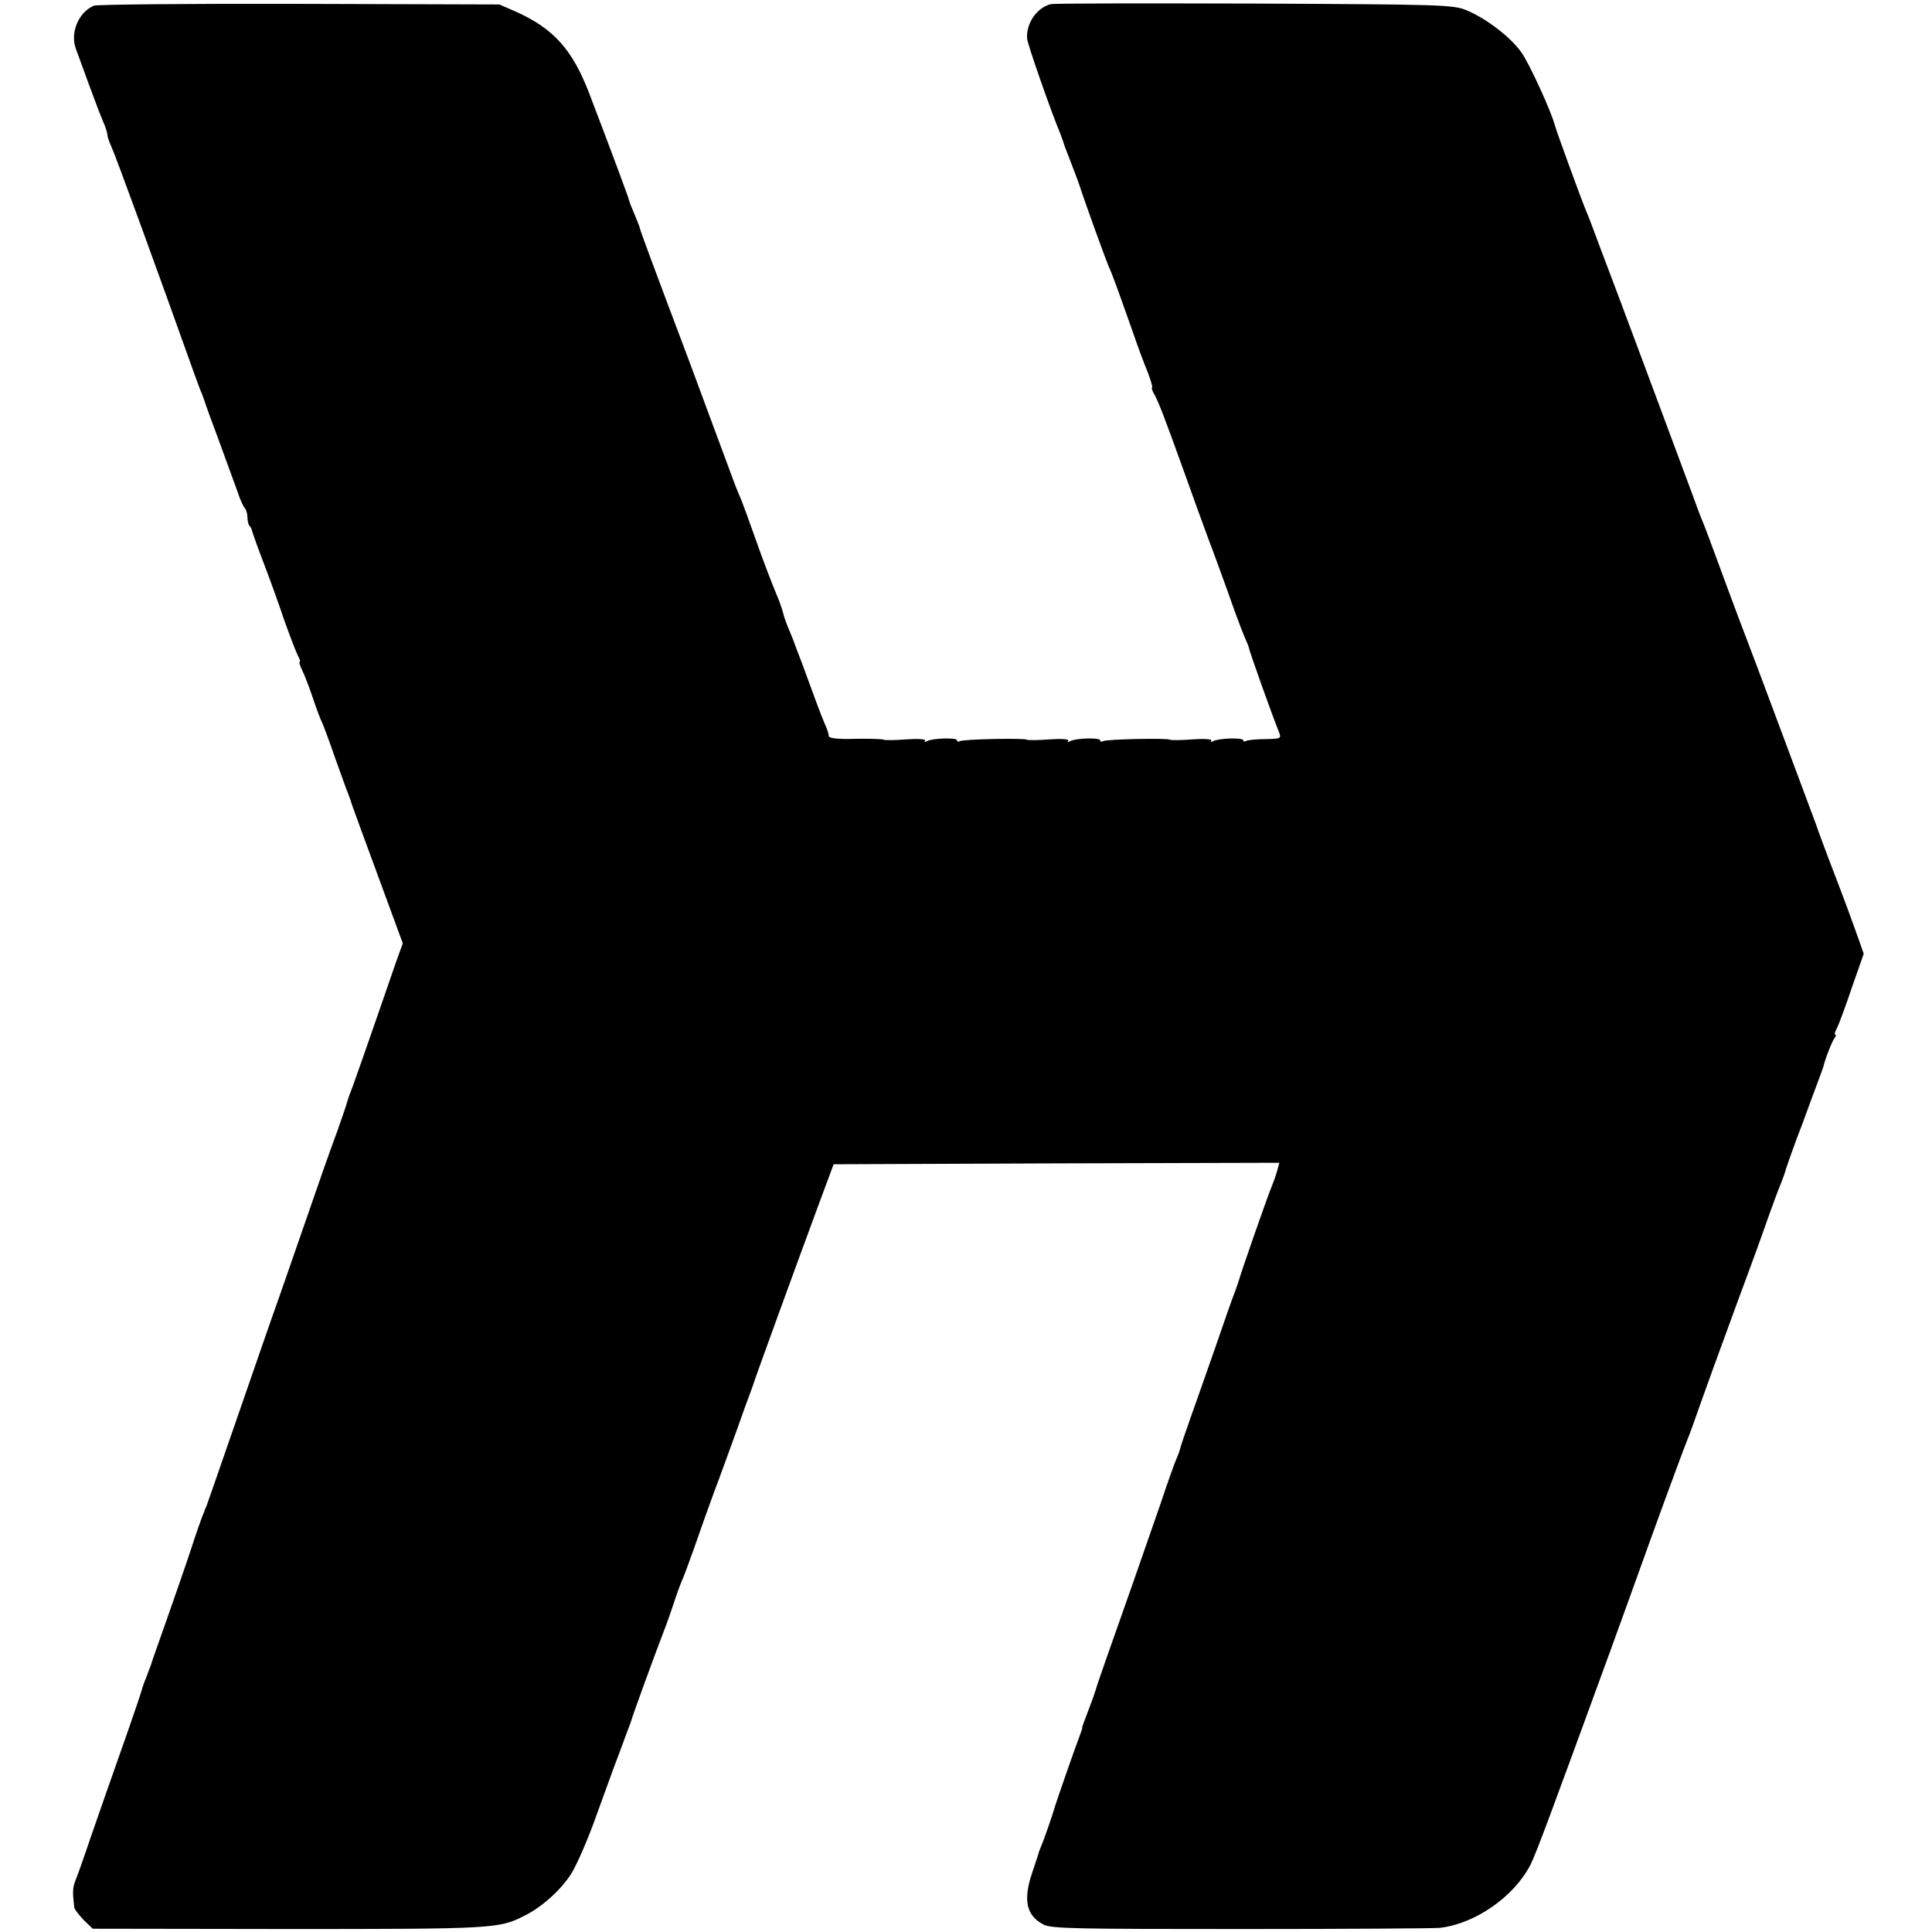
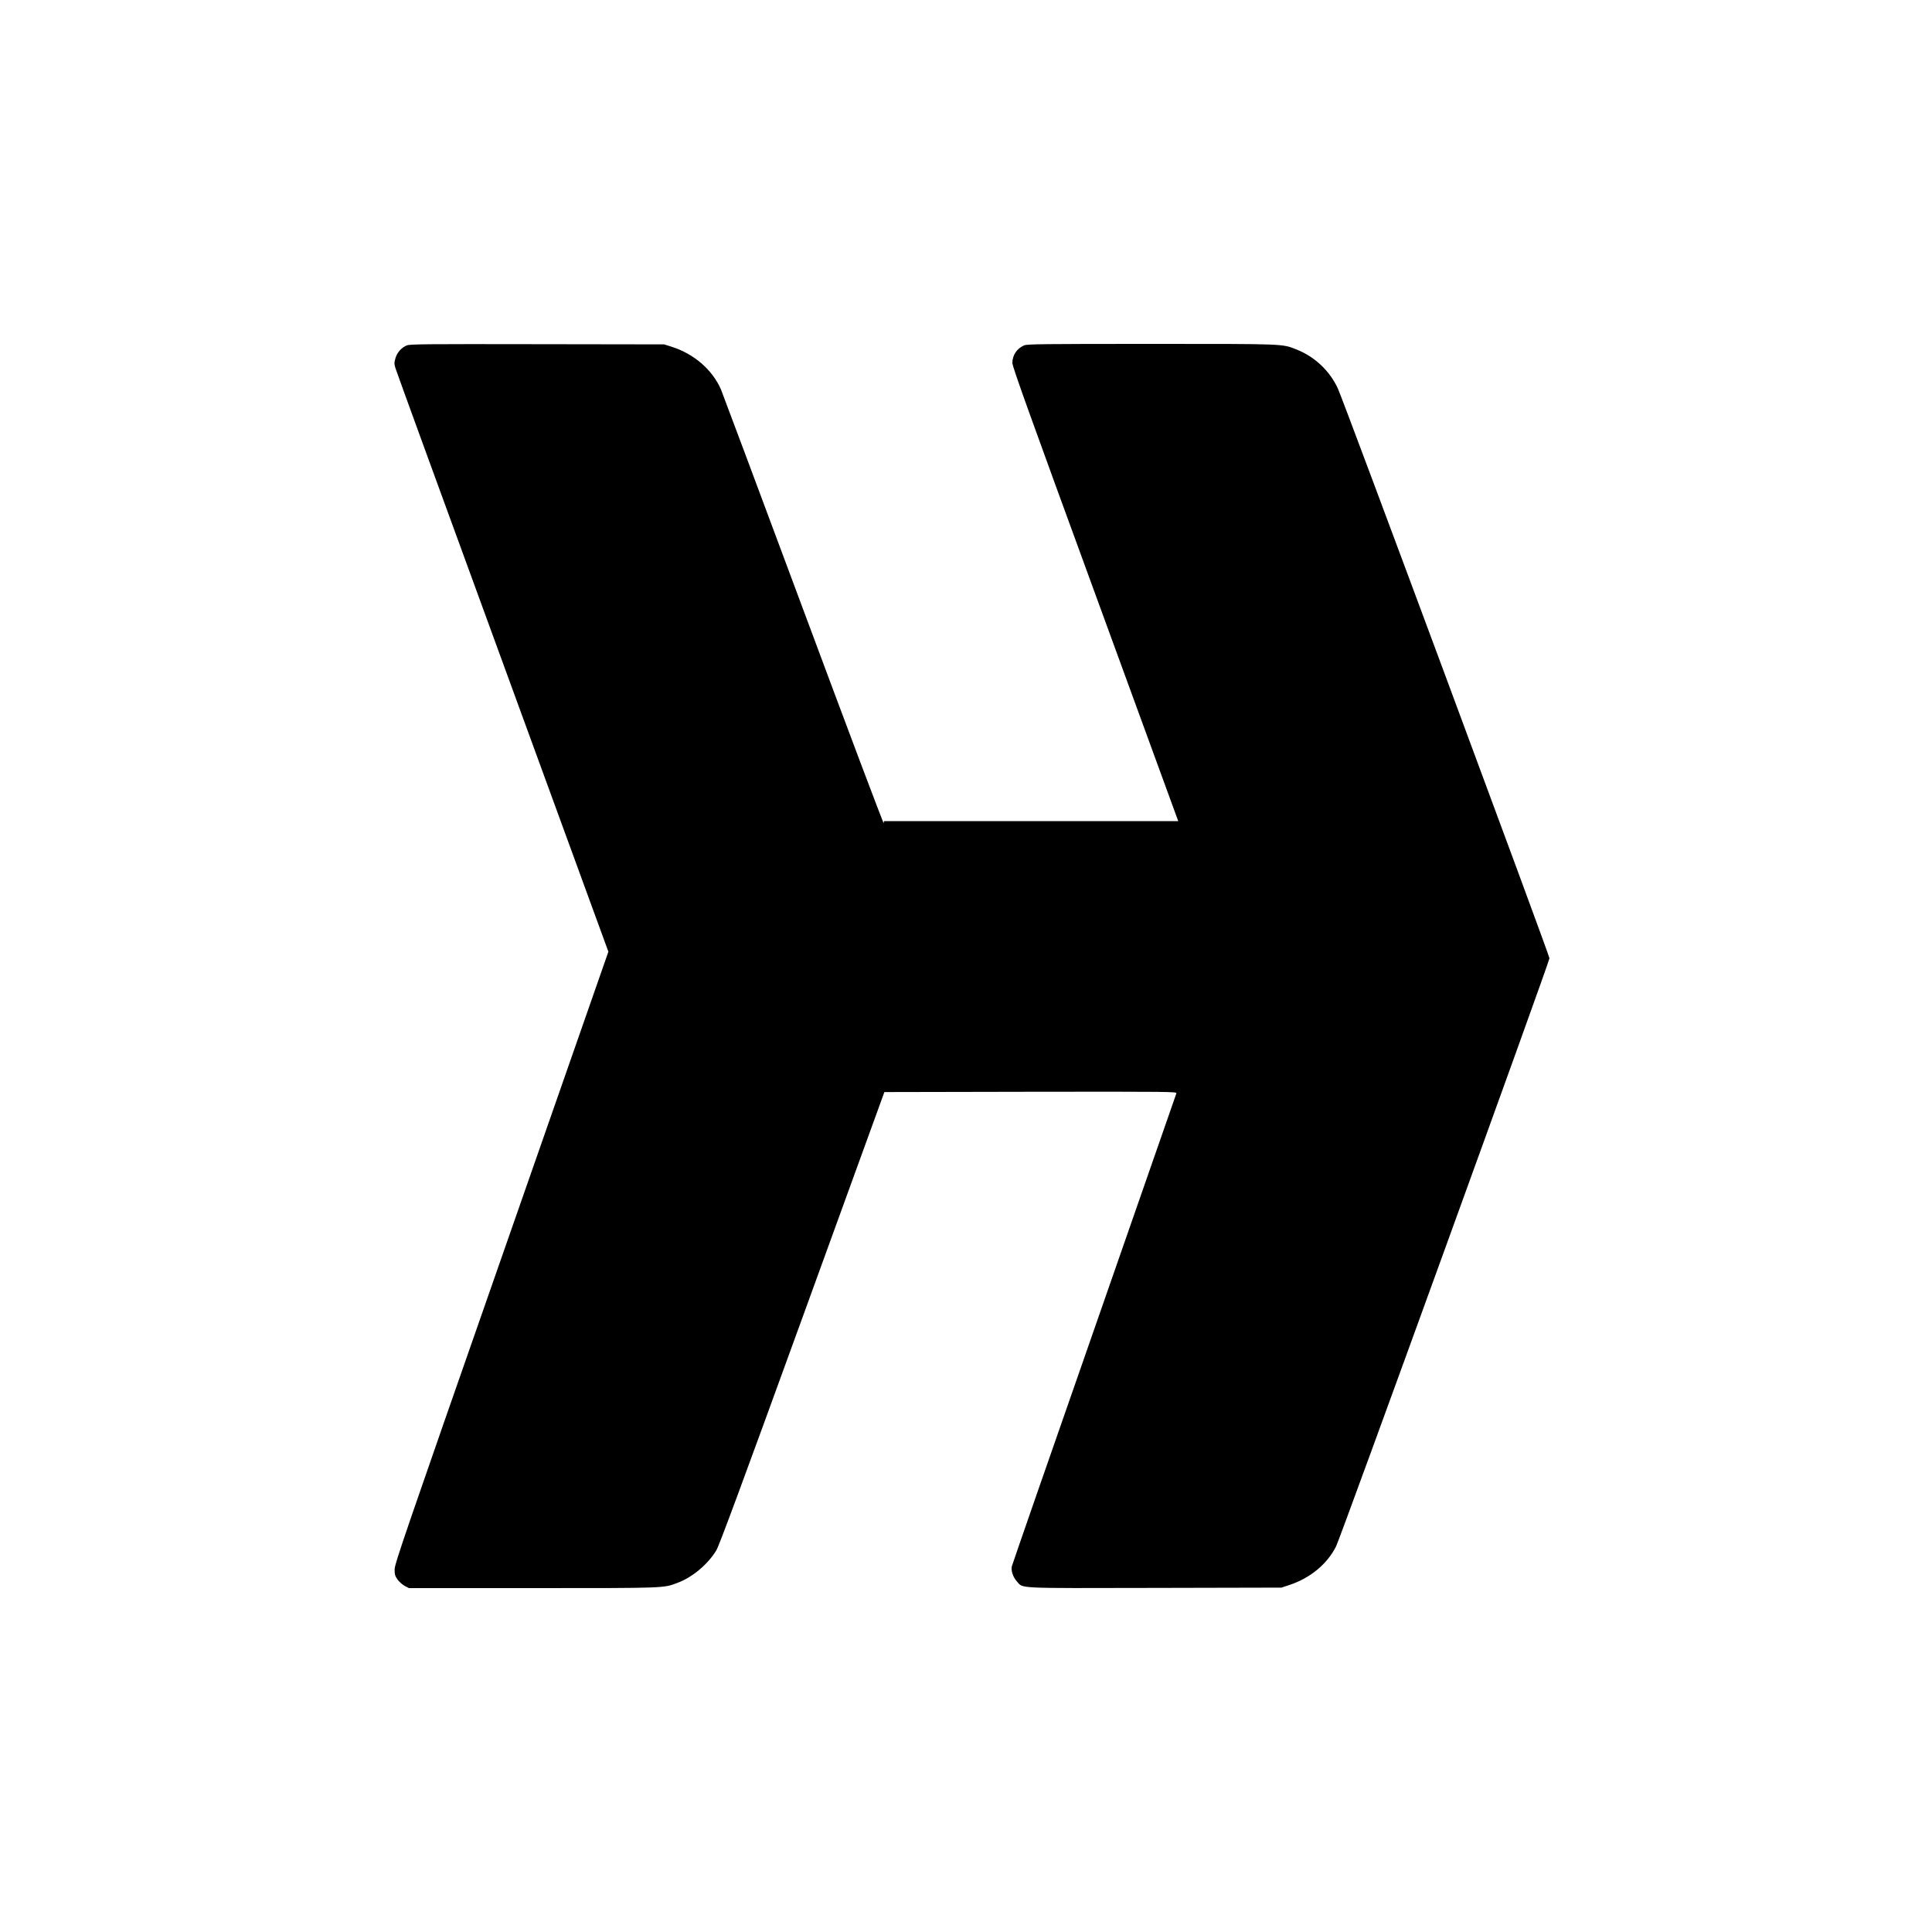
- <svg xmlns="http://www.w3.org/2000/svg" version="1.0" width="648pt" height="648pt" viewBox="0 0 648 648" preserveAspectRatio="xMidYMid meet">
-   <g transform="translate(0,648) scale(0.1,-0.1)" fill="#000000" stroke="none">
-     <path d="M315 6461 c-52 -22 -81 -92 -60 -146 4 -11 23 -63 42 -115 19 -52 41 -110 49 -128 8 -18 14 -37 14 -43 0 -6 6 -25 14 -42 15 -32 159 -428 280 -767 9 -25 19 -52 23 -60 3 -8 7 -19 9 -25 1 -5 23 -66 49 -135 25 -69 53 -145 62 -170 8 -25 19 -49 24 -54 5 -6 9 -20 9 -31 0 -12 3 -25 7 -29 4 -3 8 -12 9 -19 2 -7 19 -55 39 -107 20 -52 51 -138 69 -192 19 -53 39 -105 45 -117 7 -12 9 -21 6 -21 -3 0 1 -12 8 -27 8 -16 24 -57 36 -93 12 -36 26 -74 32 -85 5 -11 25 -65 44 -120 20 -55 38 -107 42 -115 3 -8 7 -19 9 -25 1 -5 16 -46 32 -90 16 -44 55 -149 86 -234 l57 -155 -20 -55 c-109 -316 -152 -438 -158 -451 -3 -8 -7 -20 -9 -27 -1 -6 -16 -49 -32 -95 -29 -78 -52 -144 -152 -433 -23 -66 -54 -156 -70 -200 -15 -44 -54 -154 -85 -245 -97 -280 -126 -364 -132 -380 -4 -8 -7 -17 -8 -20 -1 -3 -5 -12 -8 -20 -3 -8 -20 -55 -36 -105 -16 -49 -53 -155 -81 -235 -28 -80 -53 -149 -54 -155 -2 -5 -9 -23 -15 -40 -7 -16 -14 -37 -16 -45 -2 -8 -31 -94 -65 -190 -34 -96 -81 -231 -105 -300 -23 -69 -47 -136 -53 -150 -8 -22 -9 -35 -3 -87 0 -6 15 -25 31 -42 l31 -30 657 -1 c689 0 706 1 792 45 58 29 120 85 155 139 18 28 57 116 85 196 29 80 56 154 60 165 4 11 13 34 19 50 6 17 16 44 22 60 7 17 13 35 15 40 3 14 80 225 109 300 13 33 30 83 39 110 9 28 21 59 26 70 5 11 22 58 39 105 16 47 45 128 64 180 20 52 54 147 77 210 22 63 44 122 47 130 3 8 7 20 9 25 3 13 150 416 218 600 l52 140 748 3 747 2 -6 -22 c-3 -13 -12 -39 -20 -58 -21 -53 -106 -298 -109 -312 -2 -7 -8 -24 -13 -38 -6 -14 -36 -99 -67 -190 -32 -91 -68 -194 -81 -230 -20 -56 -35 -100 -40 -120 -1 -3 -6 -16 -12 -30 -6 -14 -29 -79 -51 -145 -23 -66 -62 -178 -87 -250 -90 -255 -127 -360 -129 -370 -2 -5 -6 -19 -10 -30 -32 -85 -38 -100 -36 -100 1 0 -3 -11 -8 -25 -17 -44 -83 -234 -87 -250 -5 -18 -33 -99 -42 -120 -3 -8 -7 -17 -8 -20 0 -3 -11 -35 -23 -71 -31 -92 -20 -144 38 -174 26 -14 113 -15 668 -15 350 0 648 2 662 4 119 14 249 105 304 213 20 41 66 165 266 713 15 41 78 215 139 385 62 171 117 319 122 330 5 11 23 61 40 110 37 104 35 98 129 355 40 107 85 231 100 275 16 44 34 94 41 110 7 17 13 35 15 40 2 11 38 112 59 165 7 19 22 60 33 90 11 30 24 64 28 75 4 11 8 22 9 25 7 30 30 88 38 98 5 6 6 12 3 12 -4 0 -2 9 5 21 6 12 29 73 50 136 l40 114 -20 57 c-20 56 -45 125 -97 260 -14 37 -34 90 -43 117 -27 72 -199 534 -215 575 -17 44 -61 160 -116 310 -23 63 -46 124 -51 135 -5 11 -19 49 -32 85 -28 76 -285 766 -297 795 -4 11 -18 47 -30 80 -12 33 -26 69 -31 80 -13 30 -100 268 -104 285 -12 46 -85 206 -112 244 -35 50 -116 113 -183 141 -43 19 -78 20 -710 23 -366 1 -674 1 -686 -2 -47 -12 -83 -65 -79 -116 2 -20 81 -247 112 -320 3 -8 7 -19 9 -25 1 -5 12 -35 24 -65 12 -30 25 -66 30 -80 20 -62 91 -257 99 -275 10 -20 28 -70 81 -220 15 -44 37 -104 49 -132 11 -29 18 -53 15 -53 -3 0 1 -12 10 -27 15 -30 29 -65 102 -268 25 -71 60 -166 76 -210 17 -44 47 -127 68 -185 20 -58 44 -122 53 -143 9 -20 16 -38 16 -40 -1 -5 81 -235 101 -283 8 -21 6 -22 -46 -23 -30 0 -59 -3 -64 -6 -6 -3 -10 -3 -10 2 0 10 -85 7 -101 -3 -7 -4 -10 -3 -6 2 3 5 -24 7 -65 4 -38 -3 -71 -3 -74 -1 -6 6 -215 2 -225 -5 -5 -3 -9 -2 -9 3 0 10 -85 7 -101 -3 -7 -4 -10 -3 -6 2 3 5 -24 7 -65 4 -38 -3 -71 -3 -74 -1 -6 6 -215 2 -225 -5 -5 -3 -9 -2 -9 3 0 10 -85 7 -101 -3 -7 -4 -10 -3 -6 2 3 5 -24 7 -65 4 -38 -3 -71 -3 -74 -1 -2 2 -44 4 -94 3 -60 -2 -90 2 -90 9 0 6 -6 25 -14 42 -13 30 -26 66 -77 205 -12 31 -26 68 -31 82 -22 52 -27 66 -33 90 -4 14 -13 39 -20 55 -18 43 -43 108 -77 204 -16 46 -34 95 -40 110 -6 14 -12 28 -13 31 -1 3 -5 12 -8 20 -3 8 -16 42 -28 75 -12 33 -69 186 -126 340 -130 345 -164 437 -167 450 -1 6 -10 27 -19 49 -9 21 -17 41 -17 44 0 5 -70 192 -133 357 -57 149 -120 219 -247 276 l-55 24 -670 2 c-369 1 -679 -2 -690 -6z" />
+ <svg xmlns="http://www.w3.org/2000/svg" version="1.0" width="2000pt" height="2000pt" viewBox="0 0 2000 2000" preserveAspectRatio="xMidYMid meet">
+   <g transform="translate(0,2000) scale(0.1,-0.1)" fill="#000000" stroke="none">
+     <path d="M4210 16424 c-56 -24 -99 -73 -116 -131 -14 -48 -14 -58 0 -105 8 -29 508 -1400 1110 -3046 l1094 -2994 -1106 -3166 c-1009 -2887 -1107 -3172 -1107 -3229 0 -52 5 -68 30 -104 17 -23 50 -53 74 -66 l44 -23 1283 0 c1389 0 1351 -1 1499 55 153 57 312 191 400 335 29 48 259 668 890 2405 l850 2340 1514 3 c1457 2 1513 1 1509 -16 -3 -10 -386 -1109 -851 -2443 -466 -1333 -849 -2438 -853 -2455 -9 -46 13 -110 52 -154 69 -76 -34 -71 1429 -68 l1310 3 85 28 c215 72 389 216 481 399 46 90 2209 6053 2209 6088 0 31 -2132 5773 -2190 5897 -84 183 -238 329 -426 404 -152 61 -105 59 -1505 59 -1132 0 -1284 -2 -1317 -15 -75 -32 -122 -102 -122 -182 0 -39 170 -511 859 -2395 l858 -2348 -1523 0 -1523 0 -3 -21 c-2 -11 -376 982 -832 2208 -456 1225 -840 2252 -852 2280 -89 206 -283 373 -516 445 l-73 23 -1315 2 c-1160 2 -1319 1 -1350 -13z" />
  </g>
</svg>
